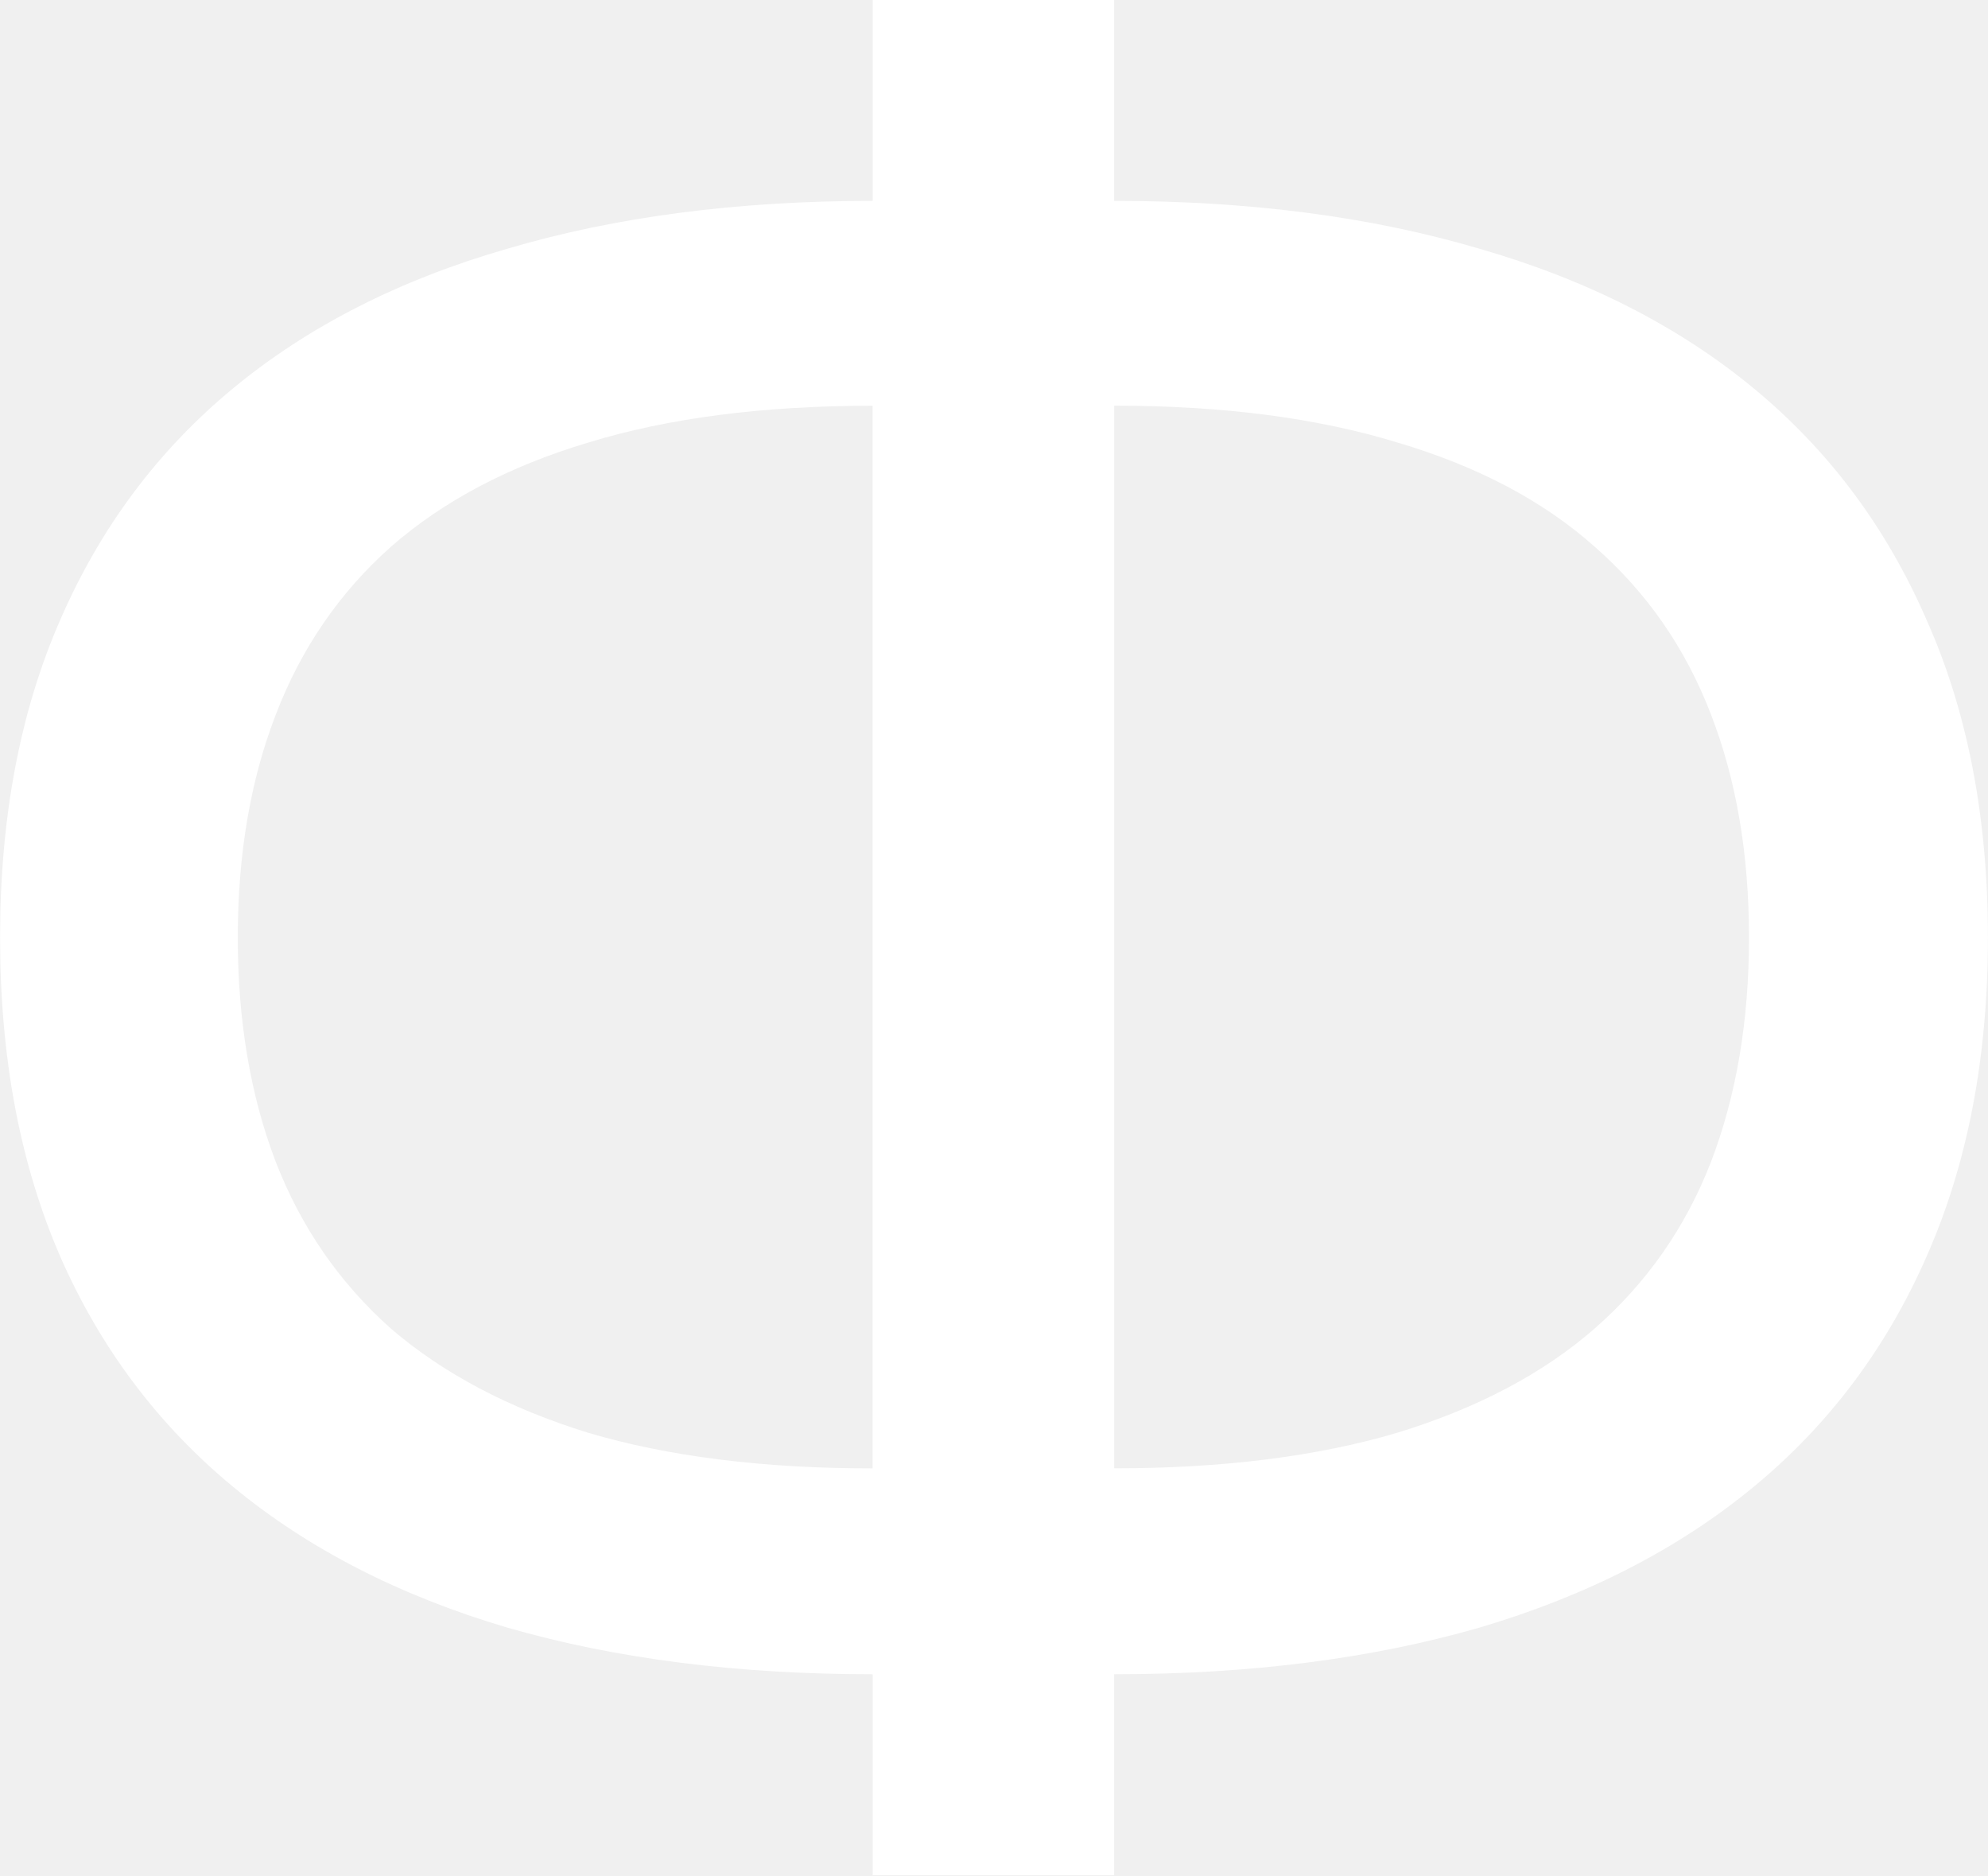
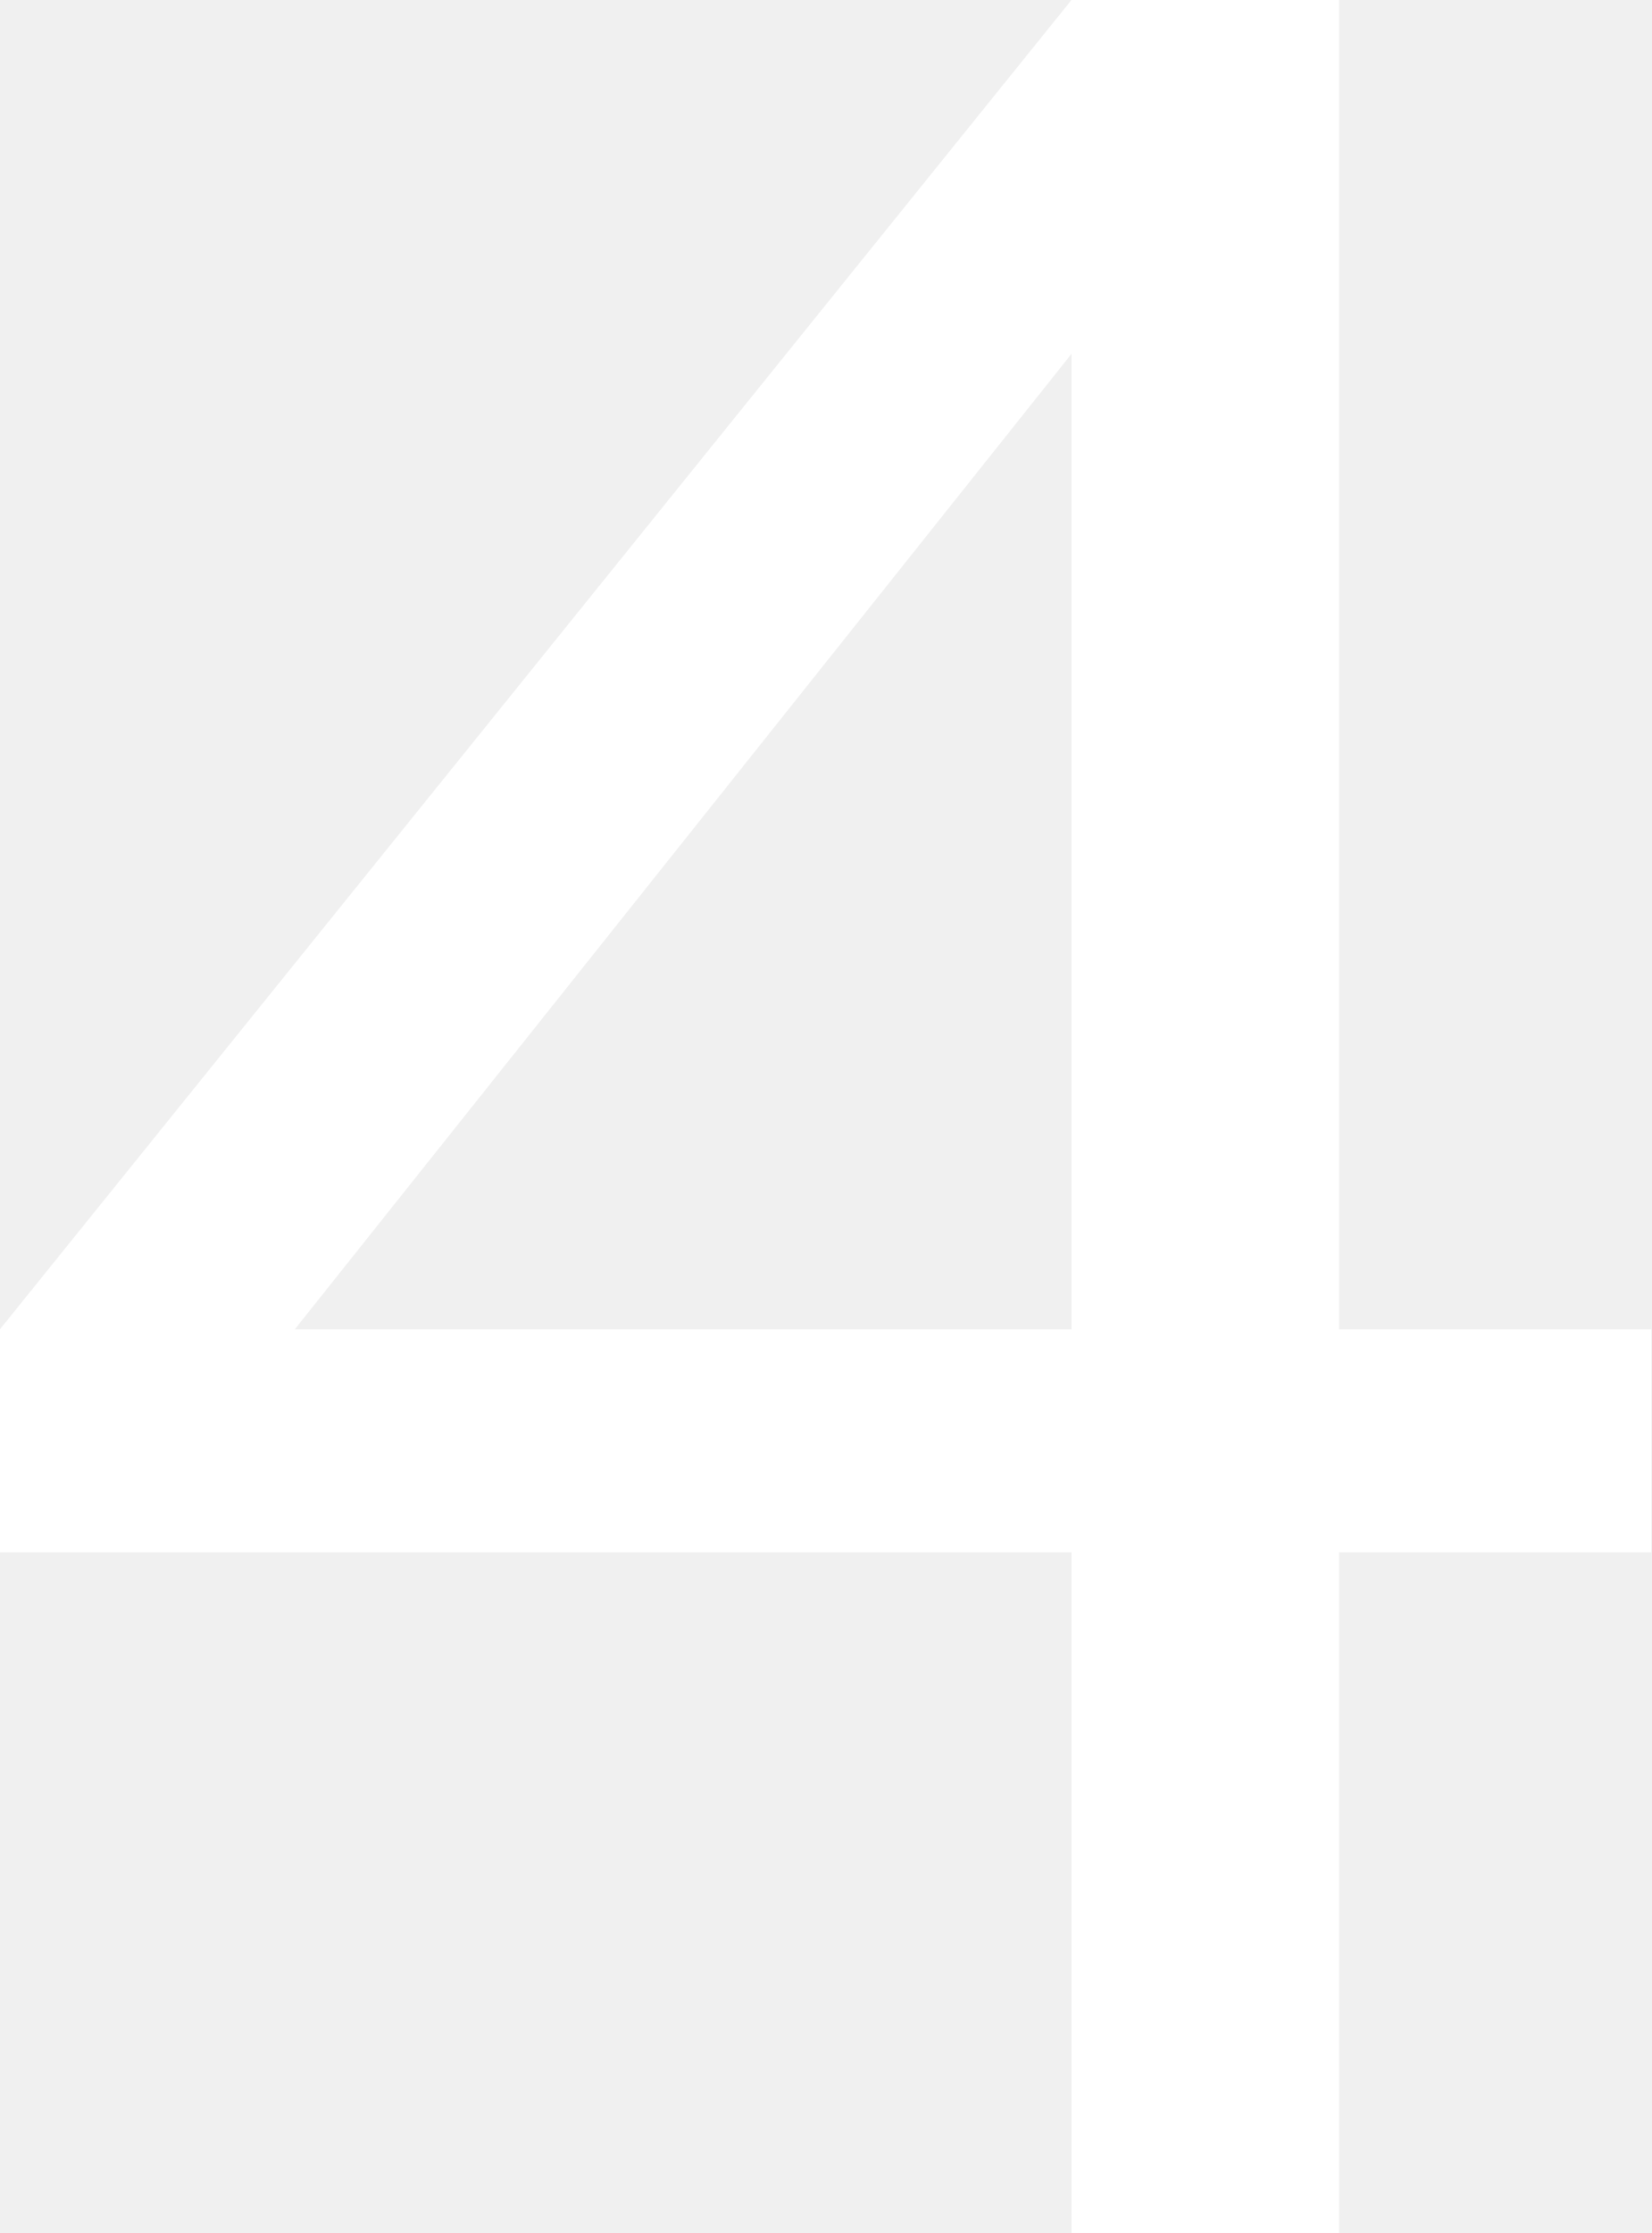
- <svg xmlns="http://www.w3.org/2000/svg" width="27.94mm" height="26.355mm" version="1.1" viewBox="0 0 27.94 26.355">
-   <g transform="translate(-45.799 -57.999)" stroke-width=".265" aria-label="Ф">
-     <path fill="white" d="m70.38 71.176q0-1.757-0.534-3.135-0.534-1.395-1.636-2.36-1.085-0.965-2.773-1.464-1.688-0.517-3.979-0.517v14.934q2.291 0 3.979-0.5 1.688-0.517 2.773-1.464 1.102-0.965 1.636-2.343 0.534-1.395 0.534-3.152zm-12.316 10.352q-2.859 0-5.133-0.655-2.274-0.672-3.858-1.981t-2.429-3.238q-0.844-1.946-0.844-4.479 0-2.532 0.844-4.461 0.844-1.946 2.429-3.256t3.858-1.964q2.274-0.672 5.133-0.672v-2.825h3.393v2.825q2.859 0 5.133 0.672 2.274 0.655 3.858 1.964 1.585 1.309 2.429 3.256 0.861 1.929 0.861 4.461 0 2.532-0.861 4.479-0.844 1.929-2.429 3.238-1.585 1.309-3.858 1.981-2.274 0.655-5.133 0.655v2.825h-3.393zm-8.923-10.352q0 1.757 0.534 3.152 0.534 1.378 1.619 2.343 1.102 0.947 2.773 1.464 1.688 0.5 3.996 0.5v-14.934q-2.308 0-3.996 0.517-1.671 0.5-2.773 1.464-1.085 0.965-1.619 2.36-0.534 1.378-0.534 3.135z" />
+ <svg xmlns="http://www.w3.org/2000/svg" width="19.775mm" height="26.734mm" version="1.1" viewBox="0 0 19.775 26.734">
+   <g transform="translate(-47.601 -43.047)" stroke-width=".265" aria-label="Ꮞ">
+     <path fill="white" d="m63.637 69.78h-3.204v-8.148h-12.833v-2.67l12.833-15.916h3.204v15.916h3.738v2.67h-3.738zm-3.204-10.818v-11.679l-9.302 11.679z" />
  </g>
</svg>
